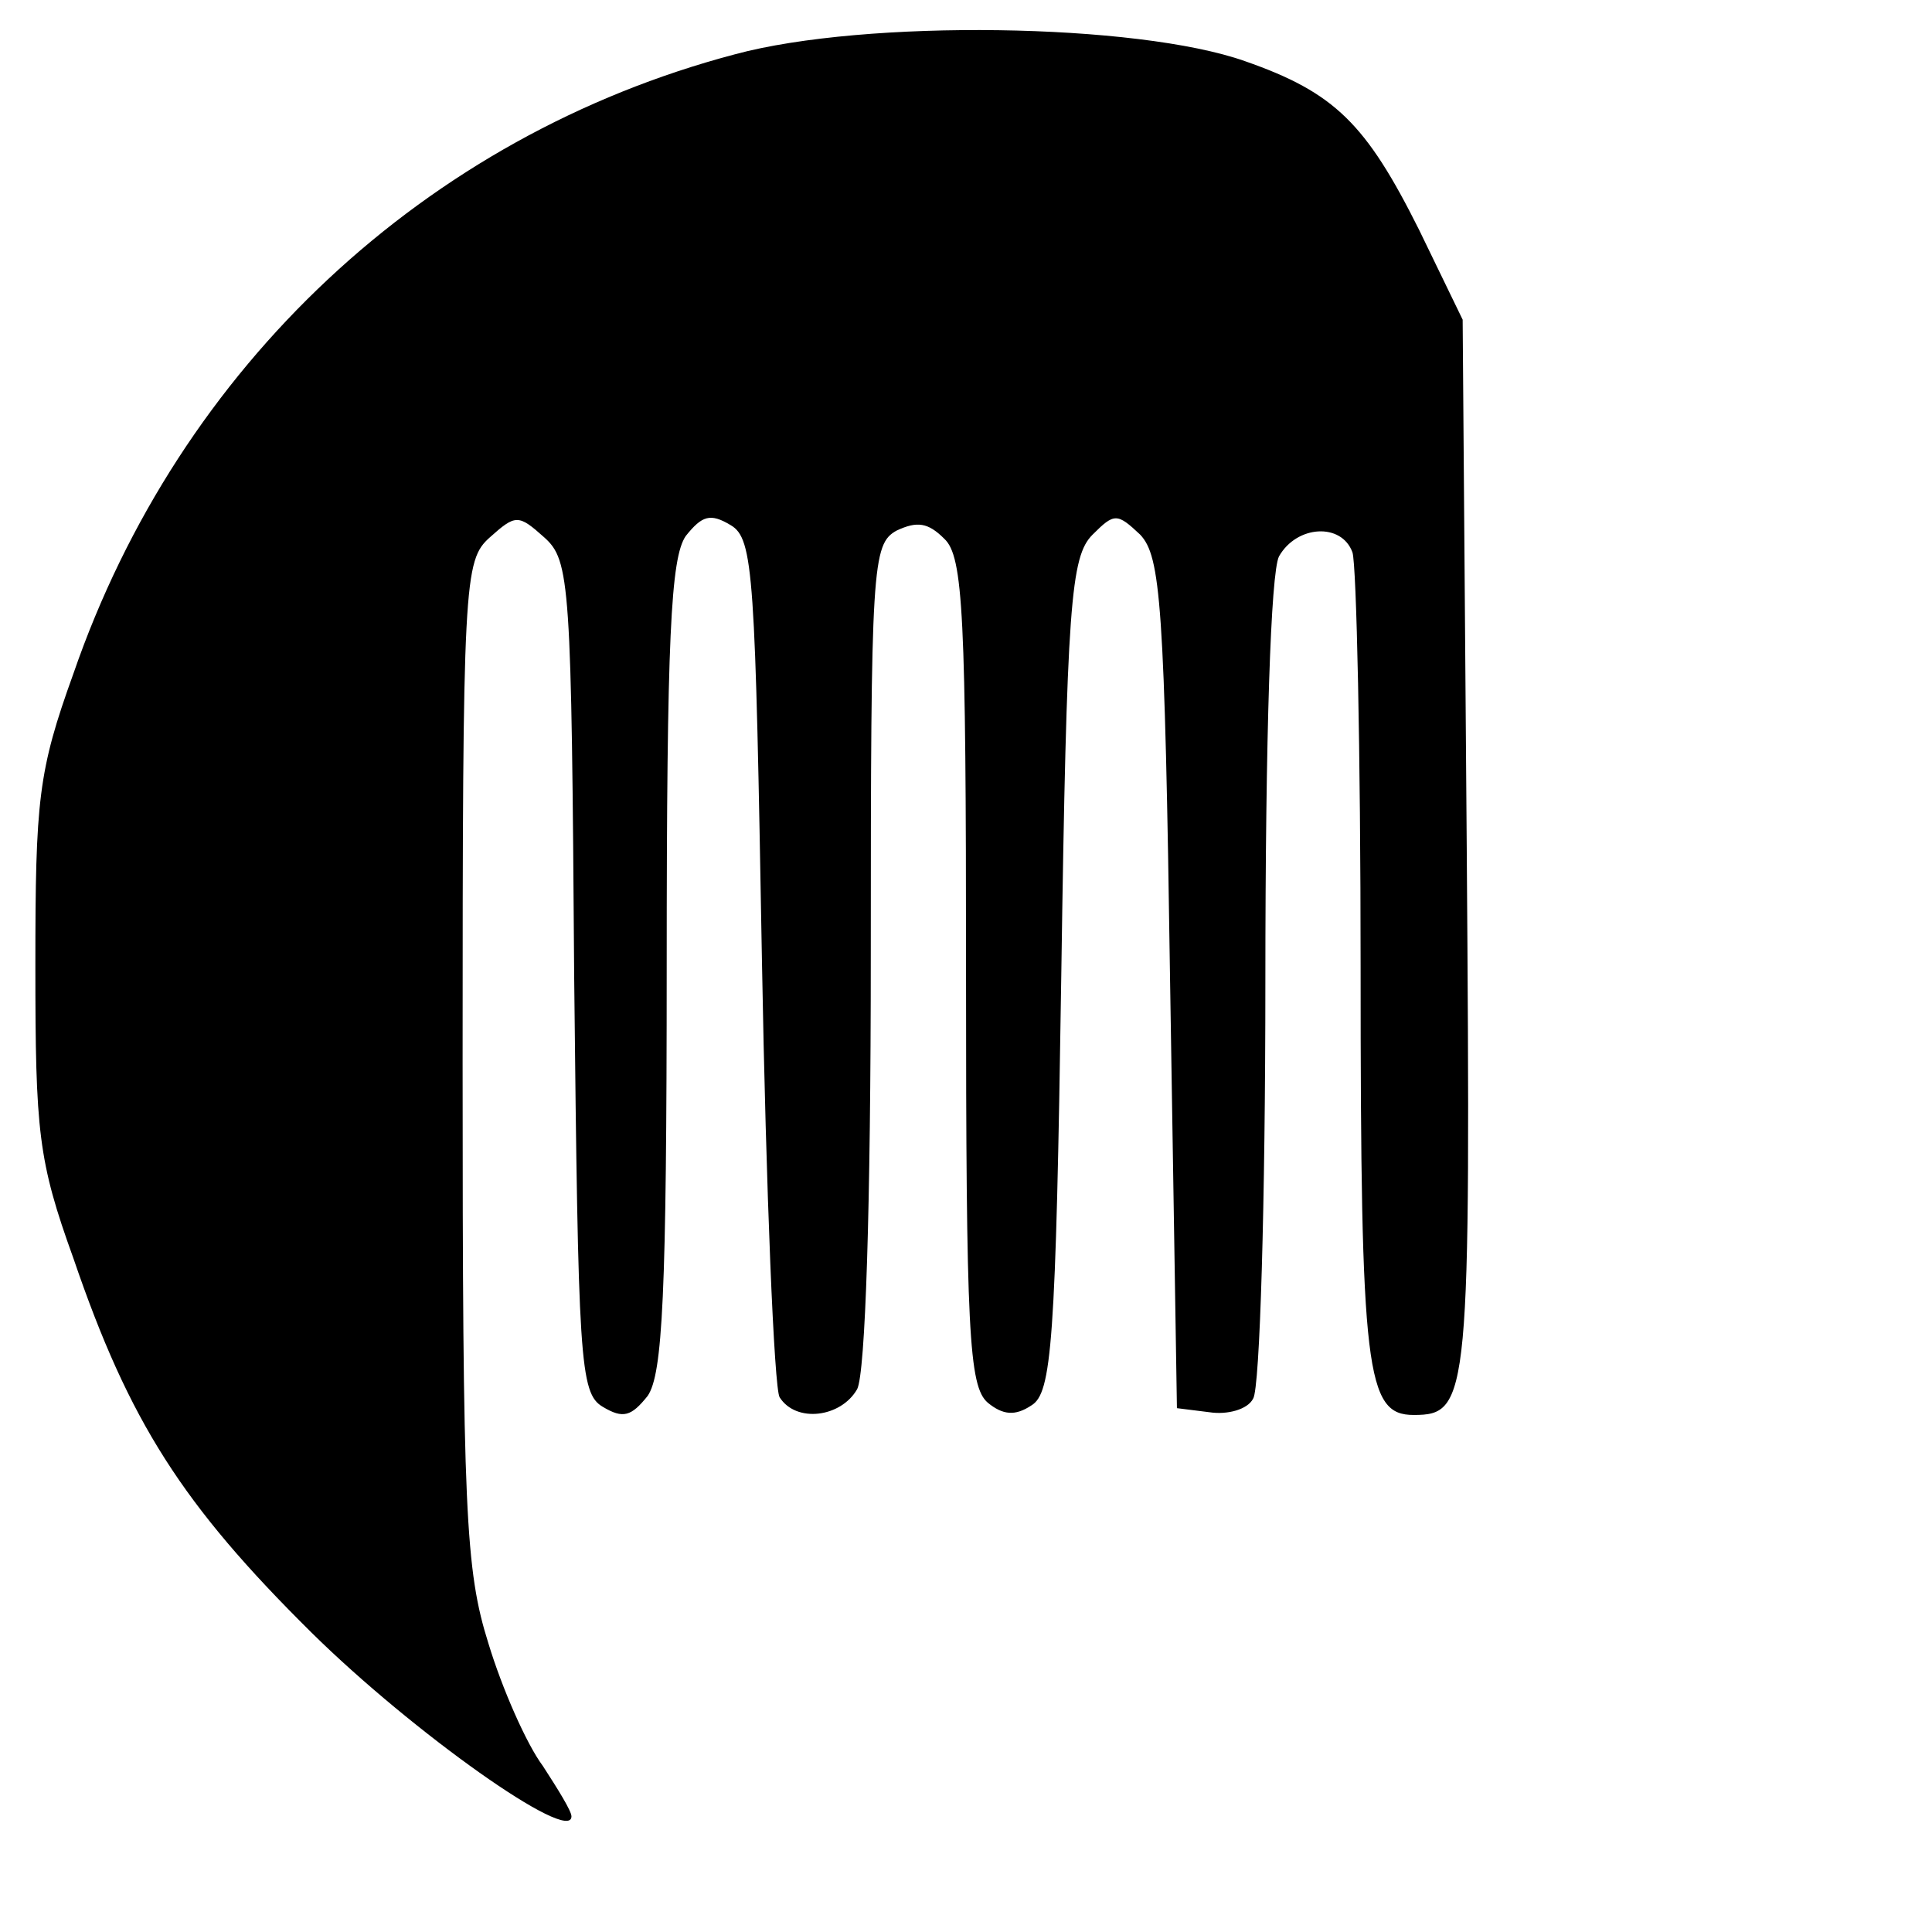
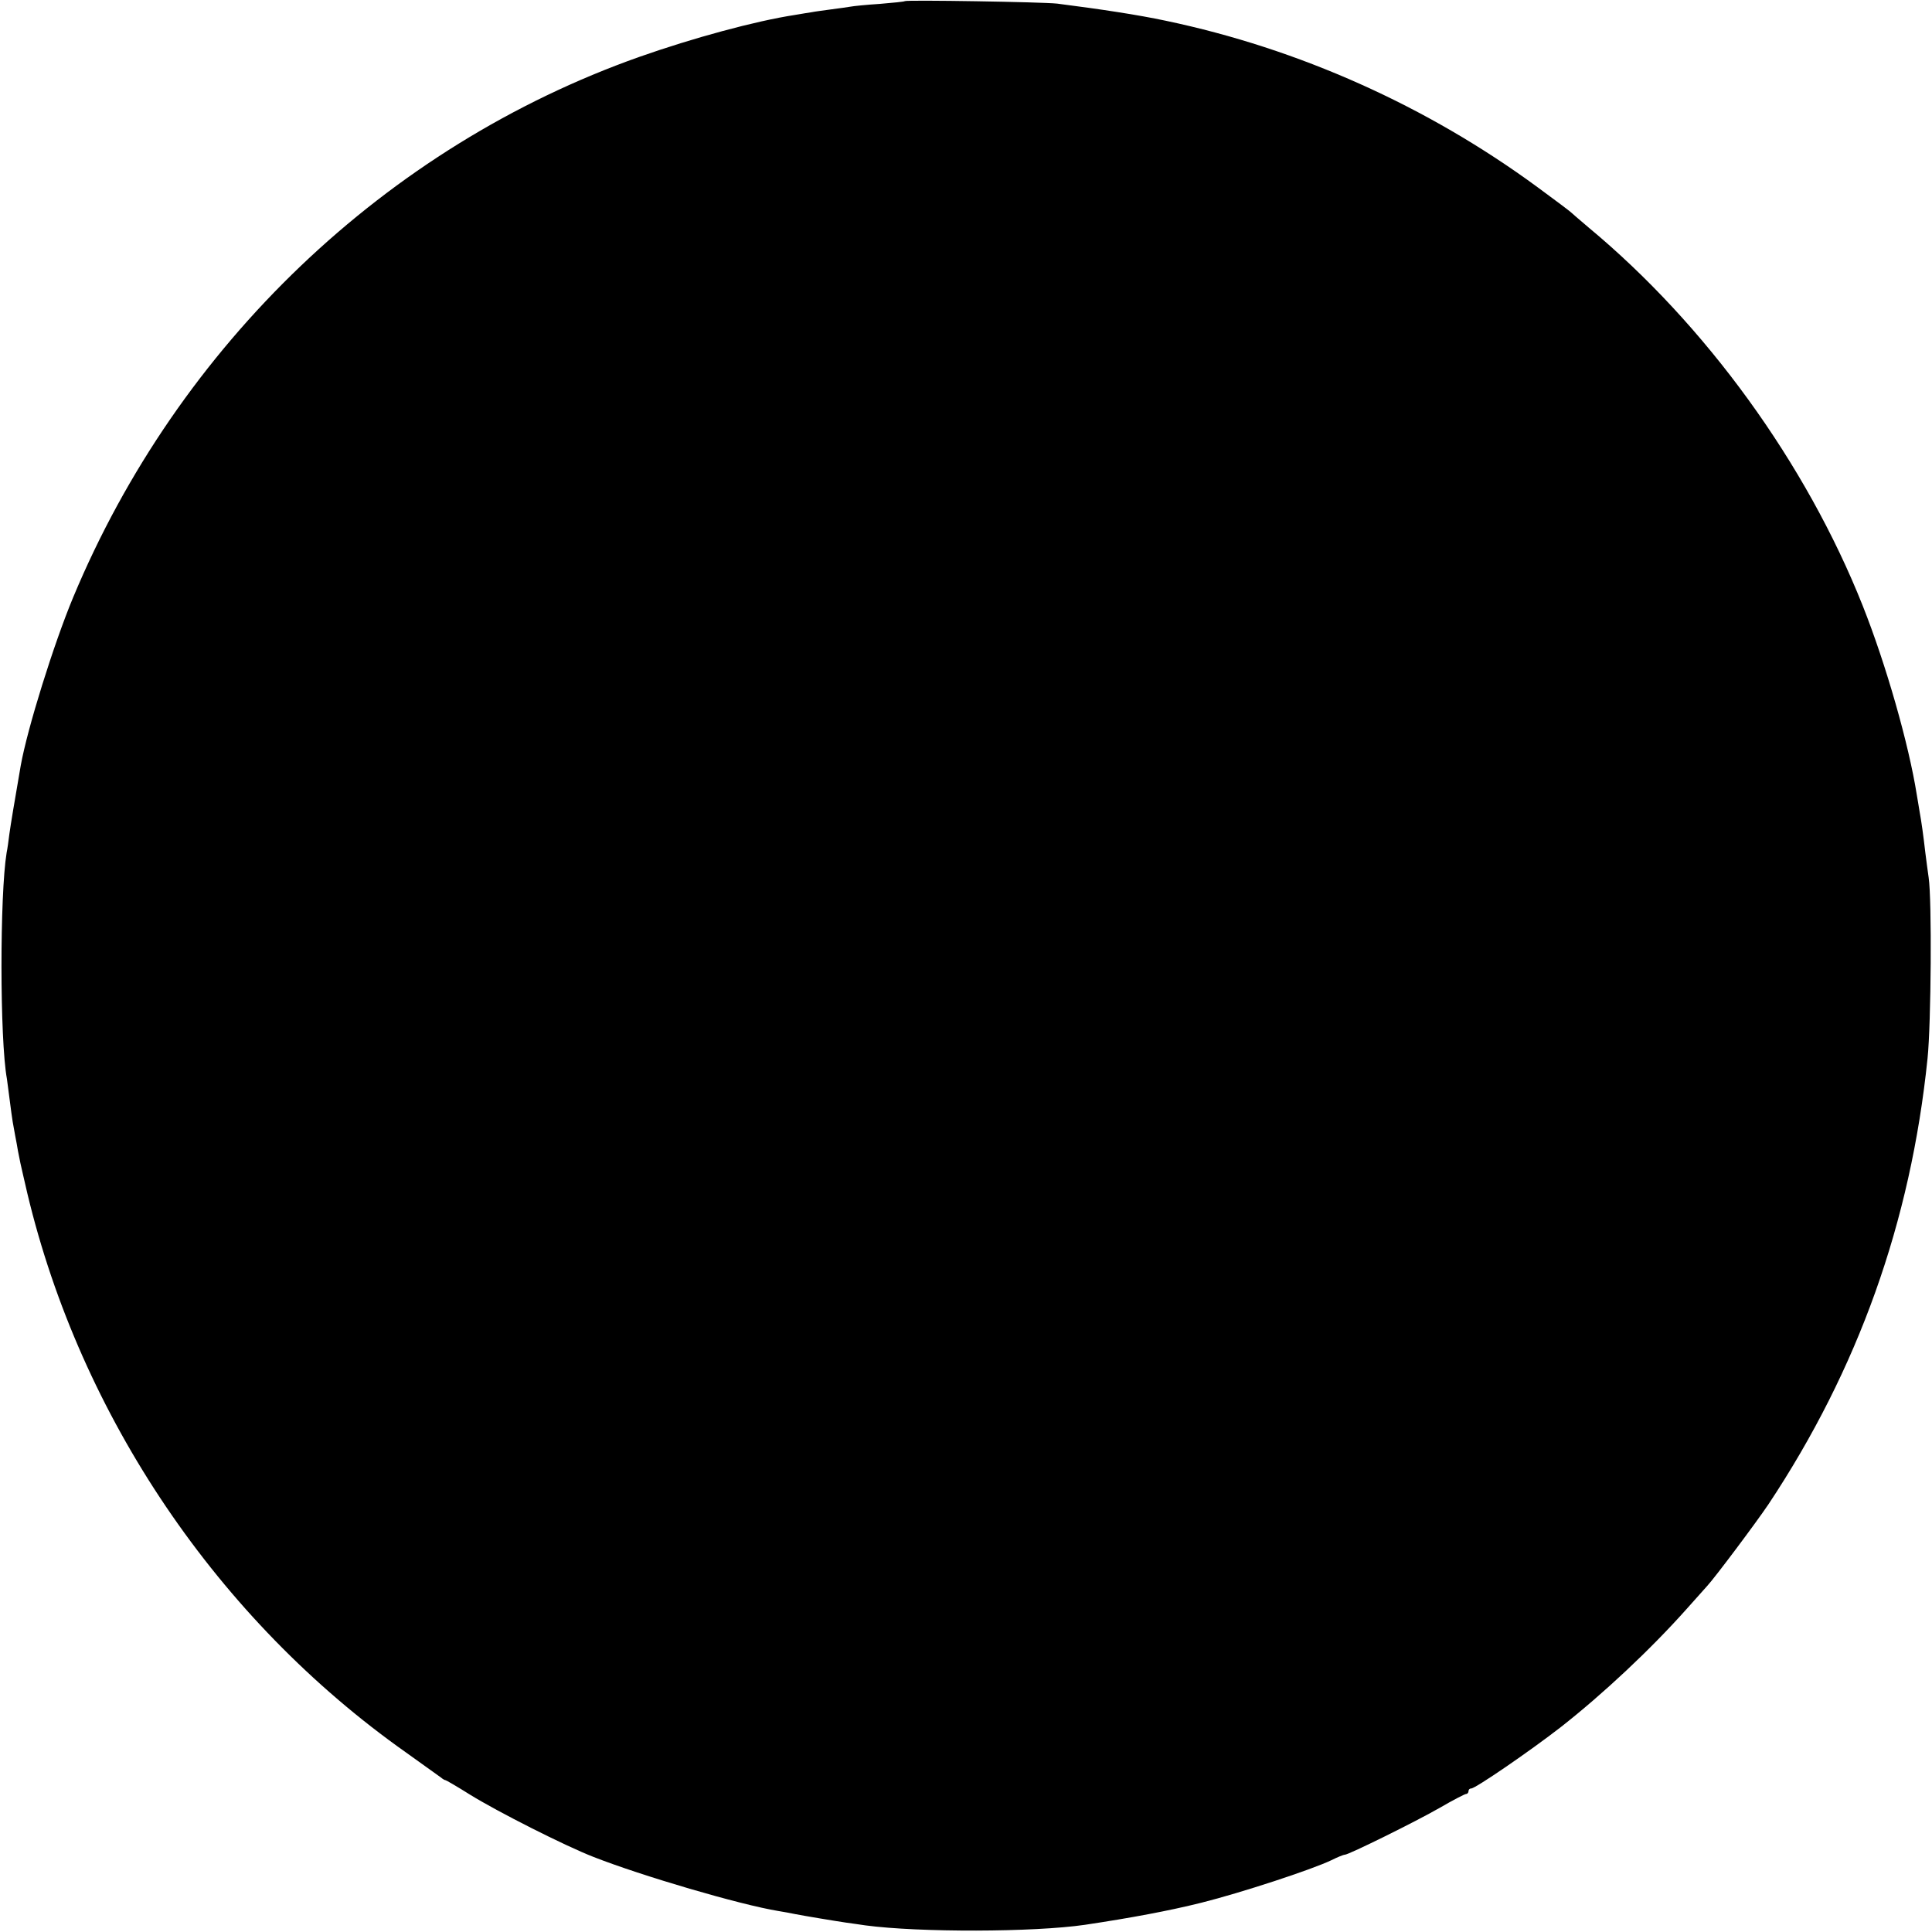
<svg xmlns="http://www.w3.org/2000/svg" version="1.0" width="16pt" height="16pt" viewBox="0 0 16 16" preserveAspectRatio="xMidYMid meet">
-   <g transform="translate(0,16) scale(0.011268,-0.011268)" fill="#000000" stroke="none">
-     <path d="M540 1380 c-227 -60 -408 -229 -486 -455 -26 -72 -28 -93 -28 -215 0 -122 2 -143 28 -215 41 -120 80 -181 175 -275 74 -73 191 -156 191 -135 0 4 -10 20 -21 37 -12 16 -30 57 -40 90 -17 54 -19 97 -19 427 0 355 1 369 20 386 19 17 21 17 40 0 19 -17 20 -33 22 -323 3 -282 4 -306 21 -316 15 -9 21 -7 33 8 11 16 14 74 14 316 0 242 3 300 14 316 12 15 18 17 33 8 17 -10 18 -36 23 -320 3 -170 9 -315 13 -321 12 -19 45 -15 57 6 6 12 10 132 10 320 0 286 1 301 19 311 15 7 23 6 35 -6 14 -13 16 -56 16 -318 0 -265 2 -305 16 -317 11 -9 20 -10 32 -2 15 9 18 45 22 316 4 274 7 308 23 324 16 16 18 16 35 0 15 -16 18 -50 22 -330 l5 -312 24 -3 c13 -2 28 2 32 10 5 7 9 145 9 306 0 183 4 301 10 313 13 23 46 25 54 3 3 -9 6 -146 6 -305 0 -298 4 -329 39 -329 41 0 42 12 39 417 l-3 388 -32 66 c-39 78 -62 101 -128 124 -79 28 -279 31 -375 5z" />
+   <g transform="translate(0,16) scale(0.002286,-0.002286)" fill="#000000" stroke="none">
+     <path d="M3278 6995 c-2 -2 -43 -6 -91 -10 -48 -3 -96 -8 -106 -10 -10 -2 -42 -6 -71 -10 -29 -4 -60 -8 -69 -10 -9 -1 -36 -6 -61 -10 -144 -22 -371 -84 -564 -152 -918 -325 -1669 -1042 -2051 -1958 -70 -168 -166 -475 -190 -610 -23 -133 -36 -211 -41 -247 -3 -24 -7 -54 -10 -68 -25 -152 -25 -677 1 -819 1 -9 6 -43 10 -76 4 -32 9 -68 11 -80 2 -11 6 -33 9 -50 3 -16 8 -41 10 -55 3 -14 7 -34 9 -45 2 -11 14 -60 25 -109 193 -809 691 -1545 1371 -2025 63 -45 120 -86 127 -91 7 -6 14 -10 17 -10 2 0 42 -23 88 -52 100 -62 345 -186 448 -226 176 -69 530 -173 670 -196 19 -3 46 -8 60 -11 30 -6 144 -25 185 -31 17 -2 48 -7 70 -10 195 -26 610 -25 795 2 167 25 306 51 422 80 144 36 400 120 471 154 22 11 44 20 49 20 14 0 257 120 344 170 48 28 91 50 95 50 5 0 9 5 9 10 0 6 4 10 10 10 15 0 212 135 324 222 153 120 325 281 456 428 36 40 70 78 75 84 27 29 177 229 222 296 324 488 515 1021 576 1615 13 126 16 576 4 655 -3 19 -8 60 -12 90 -7 61 -14 112 -21 150 -2 14 -7 41 -10 60 -29 183 -111 471 -196 685 -205 516 -569 1018 -993 1370 -33 28 -62 53 -65 56 -3 3 -57 44 -120 90 -400 294 -865 502 -1347 603 -98 21 -236 42 -393 62 -53 6 -546 14 -552 9z" />
  </g>
</svg>
